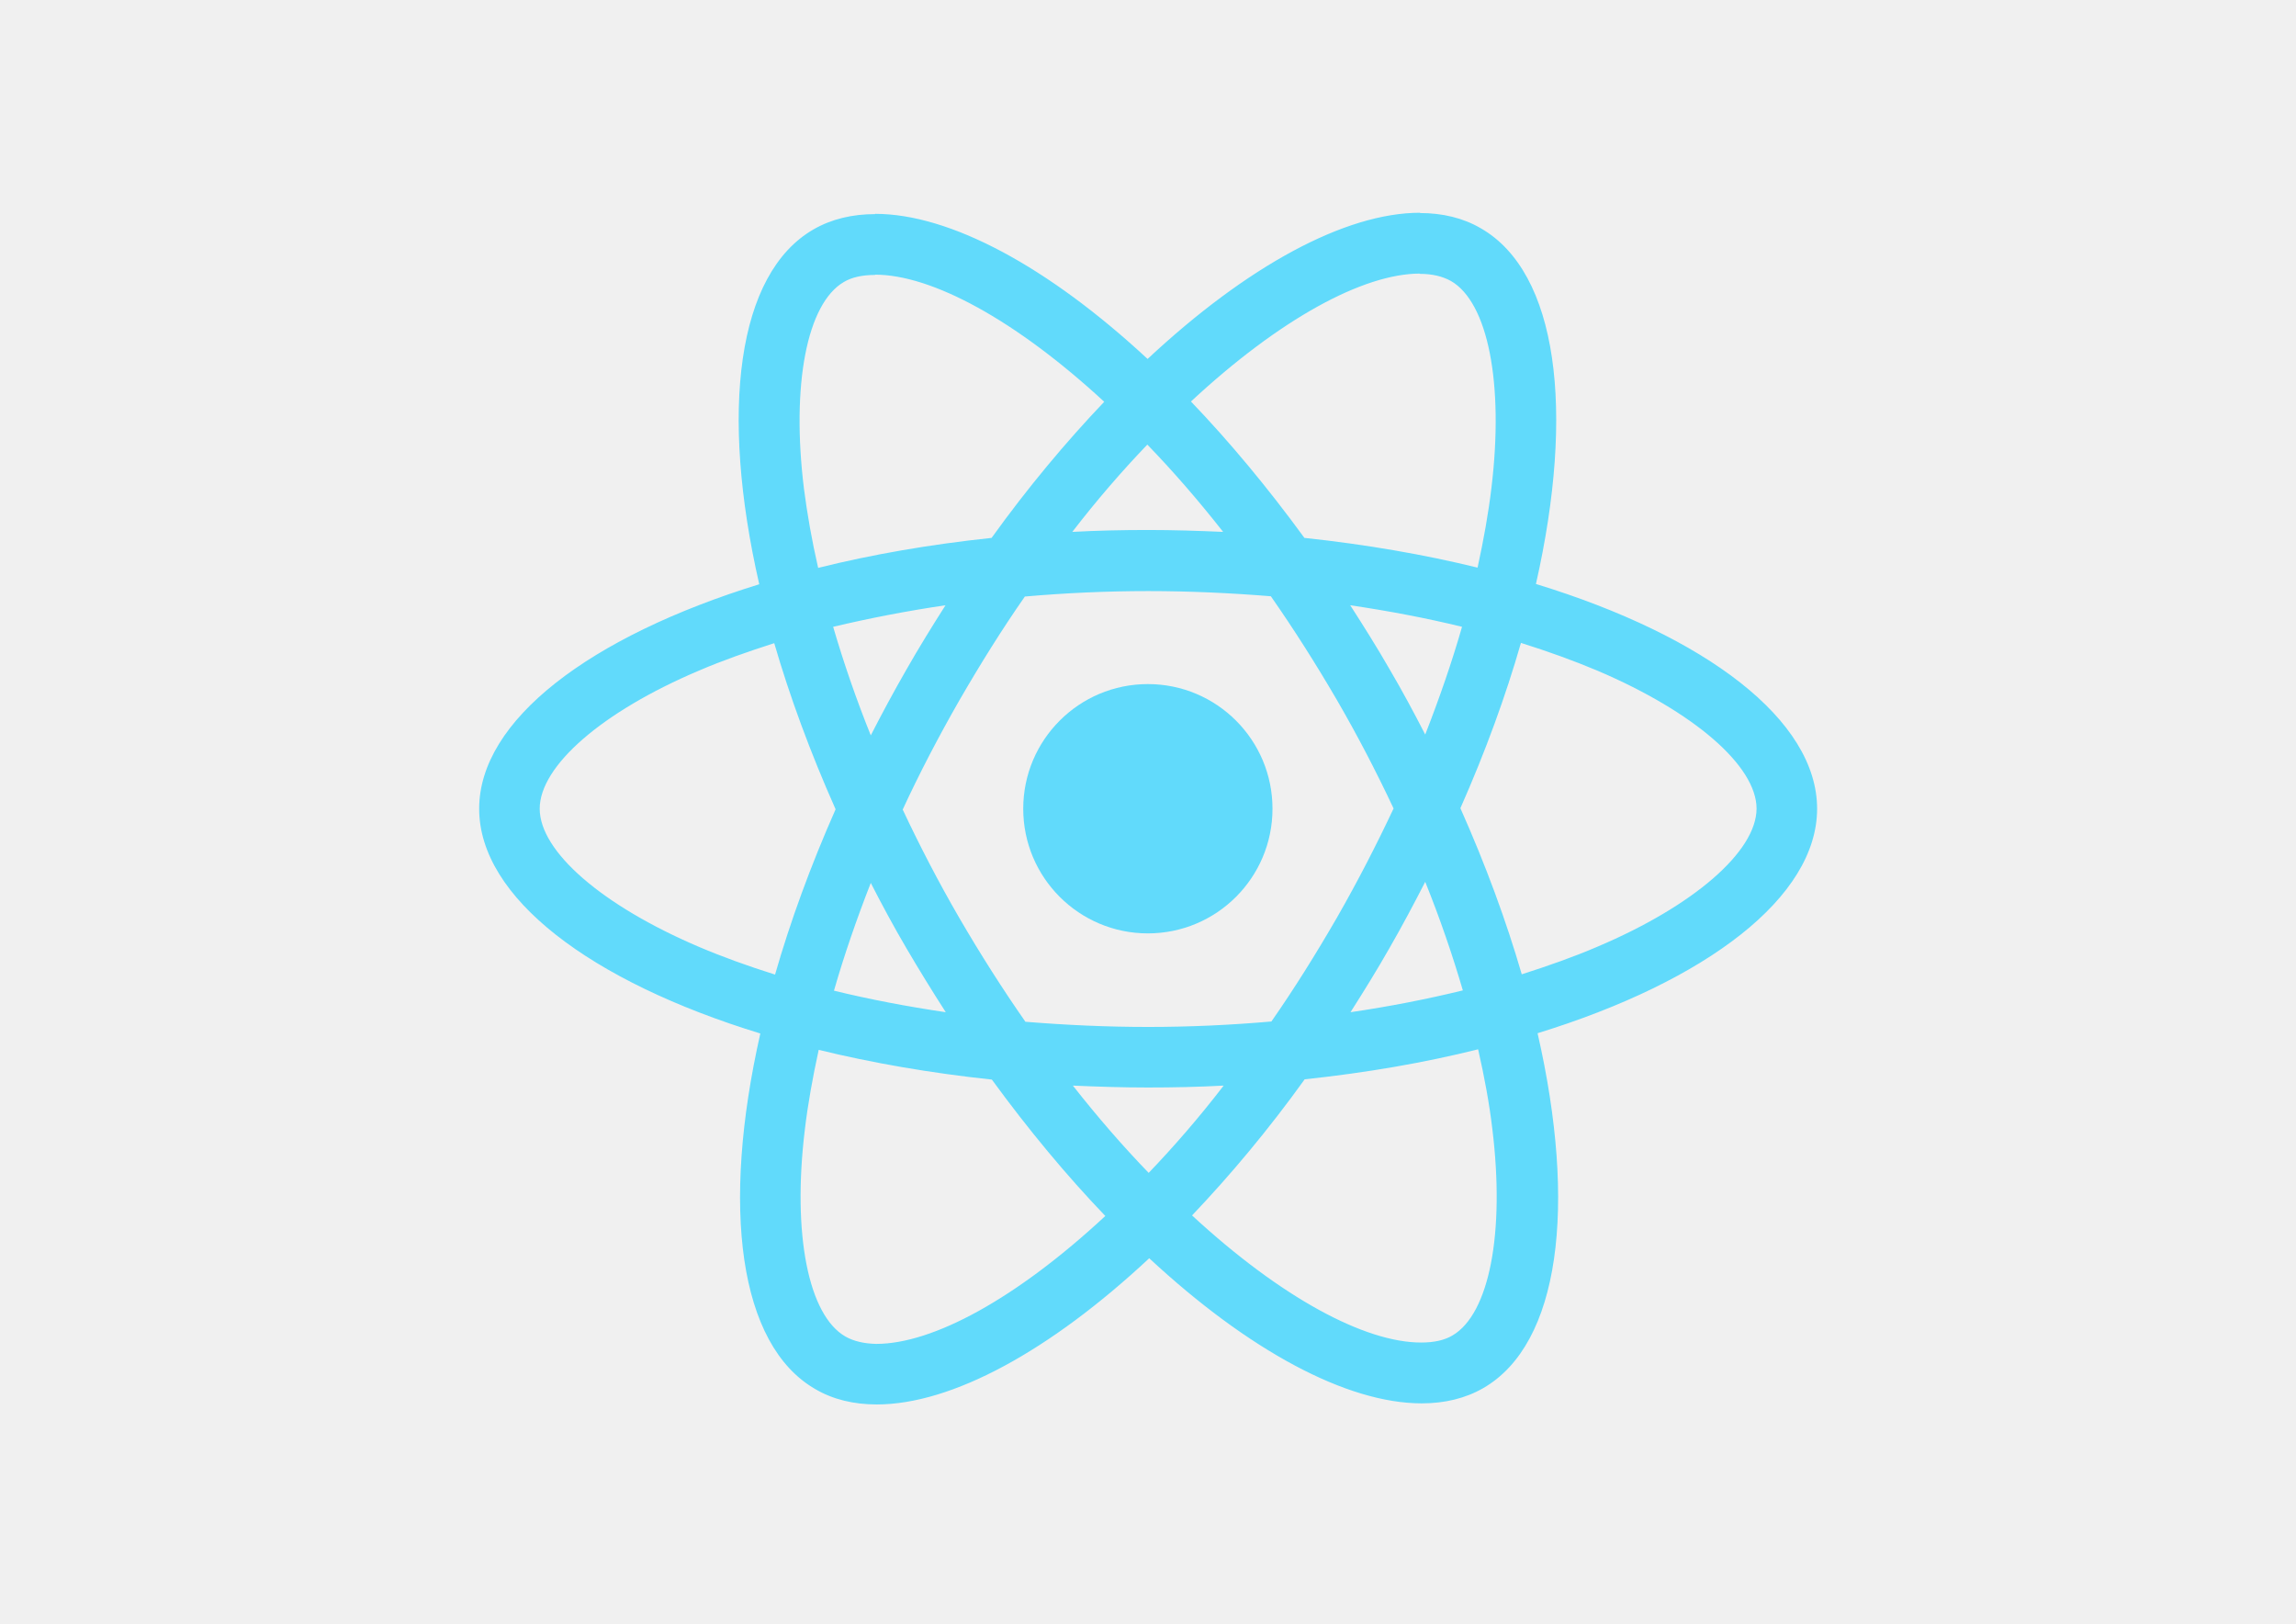
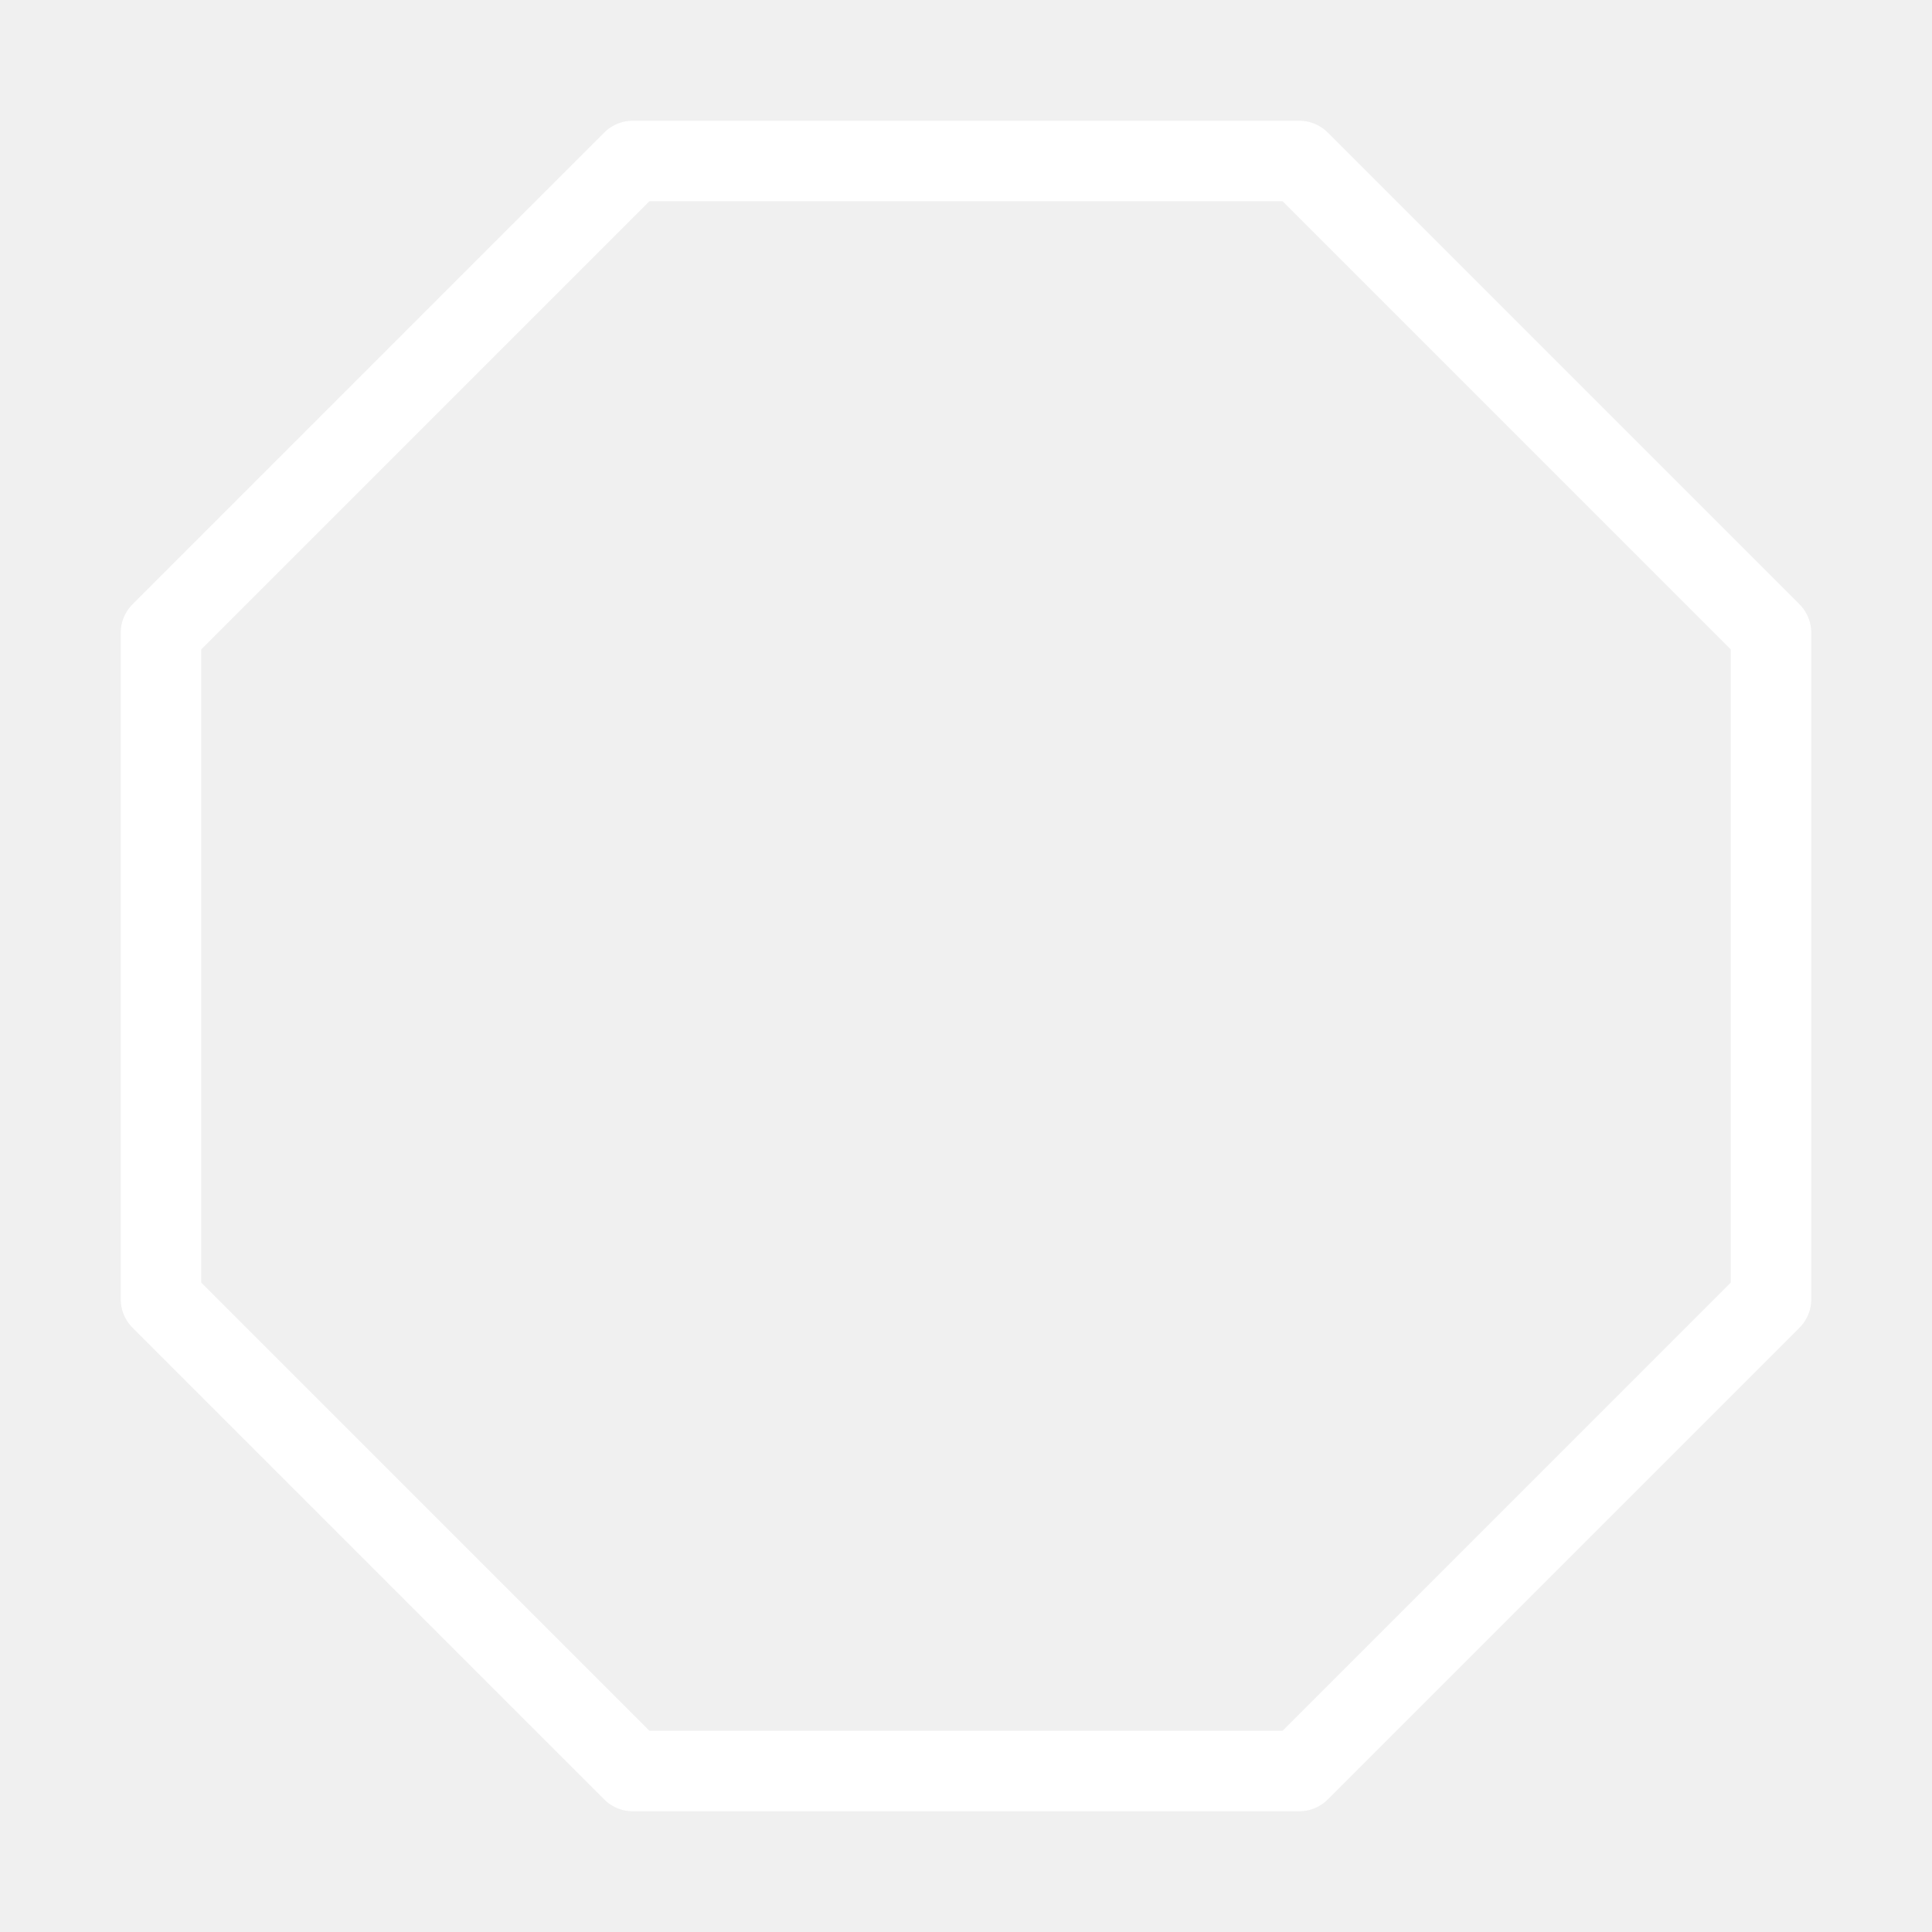
- <svg xmlns="http://www.w3.org/2000/svg" viewBox="0 0 841.9 595.3">
-   <g fill="#61DAFB">
-     <path d="M666.3 296.5c0-32.5-40.7-63.3-103.1-82.4 14.4-63.6 8-114.2-20.2-130.4-6.5-3.8-14.1-5.6-22.4-5.6v22.3c4.6 0 8.3.9 11.4 2.6 13.6 7.8 19.5 37.5 14.9 75.7-1.1 9.4-2.9 19.3-5.1 29.4-19.6-4.8-41-8.5-63.5-10.9-13.5-18.5-27.5-35.3-41.6-50 32.6-30.3 63.2-46.9 84-46.9V78c-27.5 0-63.5 19.6-99.9 53.6-36.4-33.8-72.4-53.2-99.9-53.2v22.3c20.7 0 51.4 16.5 84 46.6-14 14.7-28 31.4-41.3 49.9-22.6 2.4-44 6.1-63.6 11-2.3-10-4-19.7-5.2-29-4.7-38.2 1.1-67.9 14.6-75.8 3-1.8 6.9-2.6 11.5-2.6V78.5c-8.4 0-16 1.8-22.6 5.6-28.1 16.2-34.4 66.7-19.9 130.1-62.2 19.2-102.7 49.9-102.7 82.3 0 32.5 40.7 63.3 103.1 82.4-14.4 63.6-8 114.2 20.2 130.4 6.5 3.8 14.1 5.6 22.5 5.6 27.5 0 63.5-19.6 99.9-53.6 36.4 33.8 72.4 53.2 99.9 53.2 8.4 0 16-1.8 22.6-5.6 28.1-16.2 34.4-66.7 19.9-130.1 62-19.1 102.5-49.9 102.5-82.3zm-130.2-66.7c-3.7 12.9-8.3 26.2-13.5 39.5-4.1-8-8.4-16-13.1-24-4.6-8-9.5-15.8-14.4-23.4 14.2 2.1 27.9 4.7 41 7.9zm-45.8 106.5c-7.8 13.5-15.8 26.3-24.1 38.2-14.9 1.3-30 2-45.2 2-15.1 0-30.2-.7-45-1.9-8.3-11.9-16.4-24.6-24.2-38-7.6-13.1-14.5-26.4-20.8-39.8 6.2-13.4 13.2-26.8 20.7-39.9 7.8-13.5 15.8-26.3 24.1-38.2 14.9-1.3 30-2 45.2-2 15.1 0 30.2.7 45 1.9 8.3 11.9 16.4 24.6 24.2 38 7.6 13.1 14.5 26.4 20.8 39.8-6.3 13.4-13.2 26.8-20.7 39.9zm32.3-13c5.4 13.4 10 26.8 13.8 39.8-13.1 3.2-26.9 5.9-41.2 8 4.9-7.7 9.8-15.6 14.4-23.7 4.6-8 8.9-16.1 13-24.1zM421.2 430c-9.3-9.6-18.6-20.3-27.8-32 9 .4 18.2.7 27.5.7 9.4 0 18.7-.2 27.8-.7-9 11.7-18.3 22.4-27.5 32zm-74.4-58.9c-14.2-2.1-27.9-4.7-41-7.9 3.7-12.9 8.3-26.2 13.5-39.5 4.1 8 8.4 16 13.1 24 4.7 8 9.5 15.8 14.4 23.4zM420.7 163c9.3 9.6 18.6 20.3 27.8 32-9-.4-18.2-.7-27.5-.7-9.4 0-18.7.2-27.8.7 9-11.7 18.3-22.4 27.5-32zm-74 58.9c-4.9 7.7-9.8 15.6-14.4 23.7-4.6 8-8.9 16-13 24-5.4-13.4-10-26.8-13.8-39.8 13.1-3.1 26.9-5.8 41.2-7.9zm-90.5 125.2c-35.4-15.1-58.3-34.9-58.3-50.6 0-15.7 22.9-35.6 58.3-50.6 8.6-3.7 18-7 27.7-10.1 5.7 19.6 13.2 40 22.5 60.9-9.2 20.8-16.6 41.1-22.2 60.6-9.9-3.1-19.3-6.5-28-10.2zM310 490c-13.6-7.8-19.5-37.5-14.9-75.7 1.1-9.4 2.9-19.3 5.1-29.4 19.6 4.8 41 8.5 63.5 10.9 13.5 18.5 27.5 35.3 41.6 50-32.6 30.3-63.2 46.9-84 46.9-4.5-.1-8.3-1-11.3-2.7zm237.2-76.2c4.7 38.2-1.1 67.9-14.6 75.8-3 1.8-6.9 2.6-11.5 2.6-20.7 0-51.4-16.5-84-46.6 14-14.7 28-31.4 41.3-49.9 22.6-2.4 44-6.1 63.6-11 2.3 10.1 4.1 19.8 5.2 29.1zm38.5-66.7c-8.6 3.7-18 7-27.7 10.1-5.7-19.6-13.2-40-22.5-60.9 9.2-20.8 16.6-41.1 22.2-60.6 9.9 3.1 19.3 6.5 28.1 10.2 35.4 15.1 58.3 34.9 58.3 50.6-.1 15.7-23 35.6-58.4 50.6zM320.8 78.4z" />
-     <circle cx="420.9" cy="296.5" r="45.7" />
-     <path d="M520.5 78.1z" />
-   </g>
+ <svg xmlns="http://www.w3.org/2000/svg" width="24" height="24" viewBox="0 0 24 24" fill="none" stroke="#fff" stroke-width="1" stroke-linecap="round" stroke-linejoin="round">
+   <polygon points="7.86 2 16.14 2 22 7.86 22 16.14 16.14 22 7.86 22 2 16.14 2 7.86 7.86 2" />
</svg>
